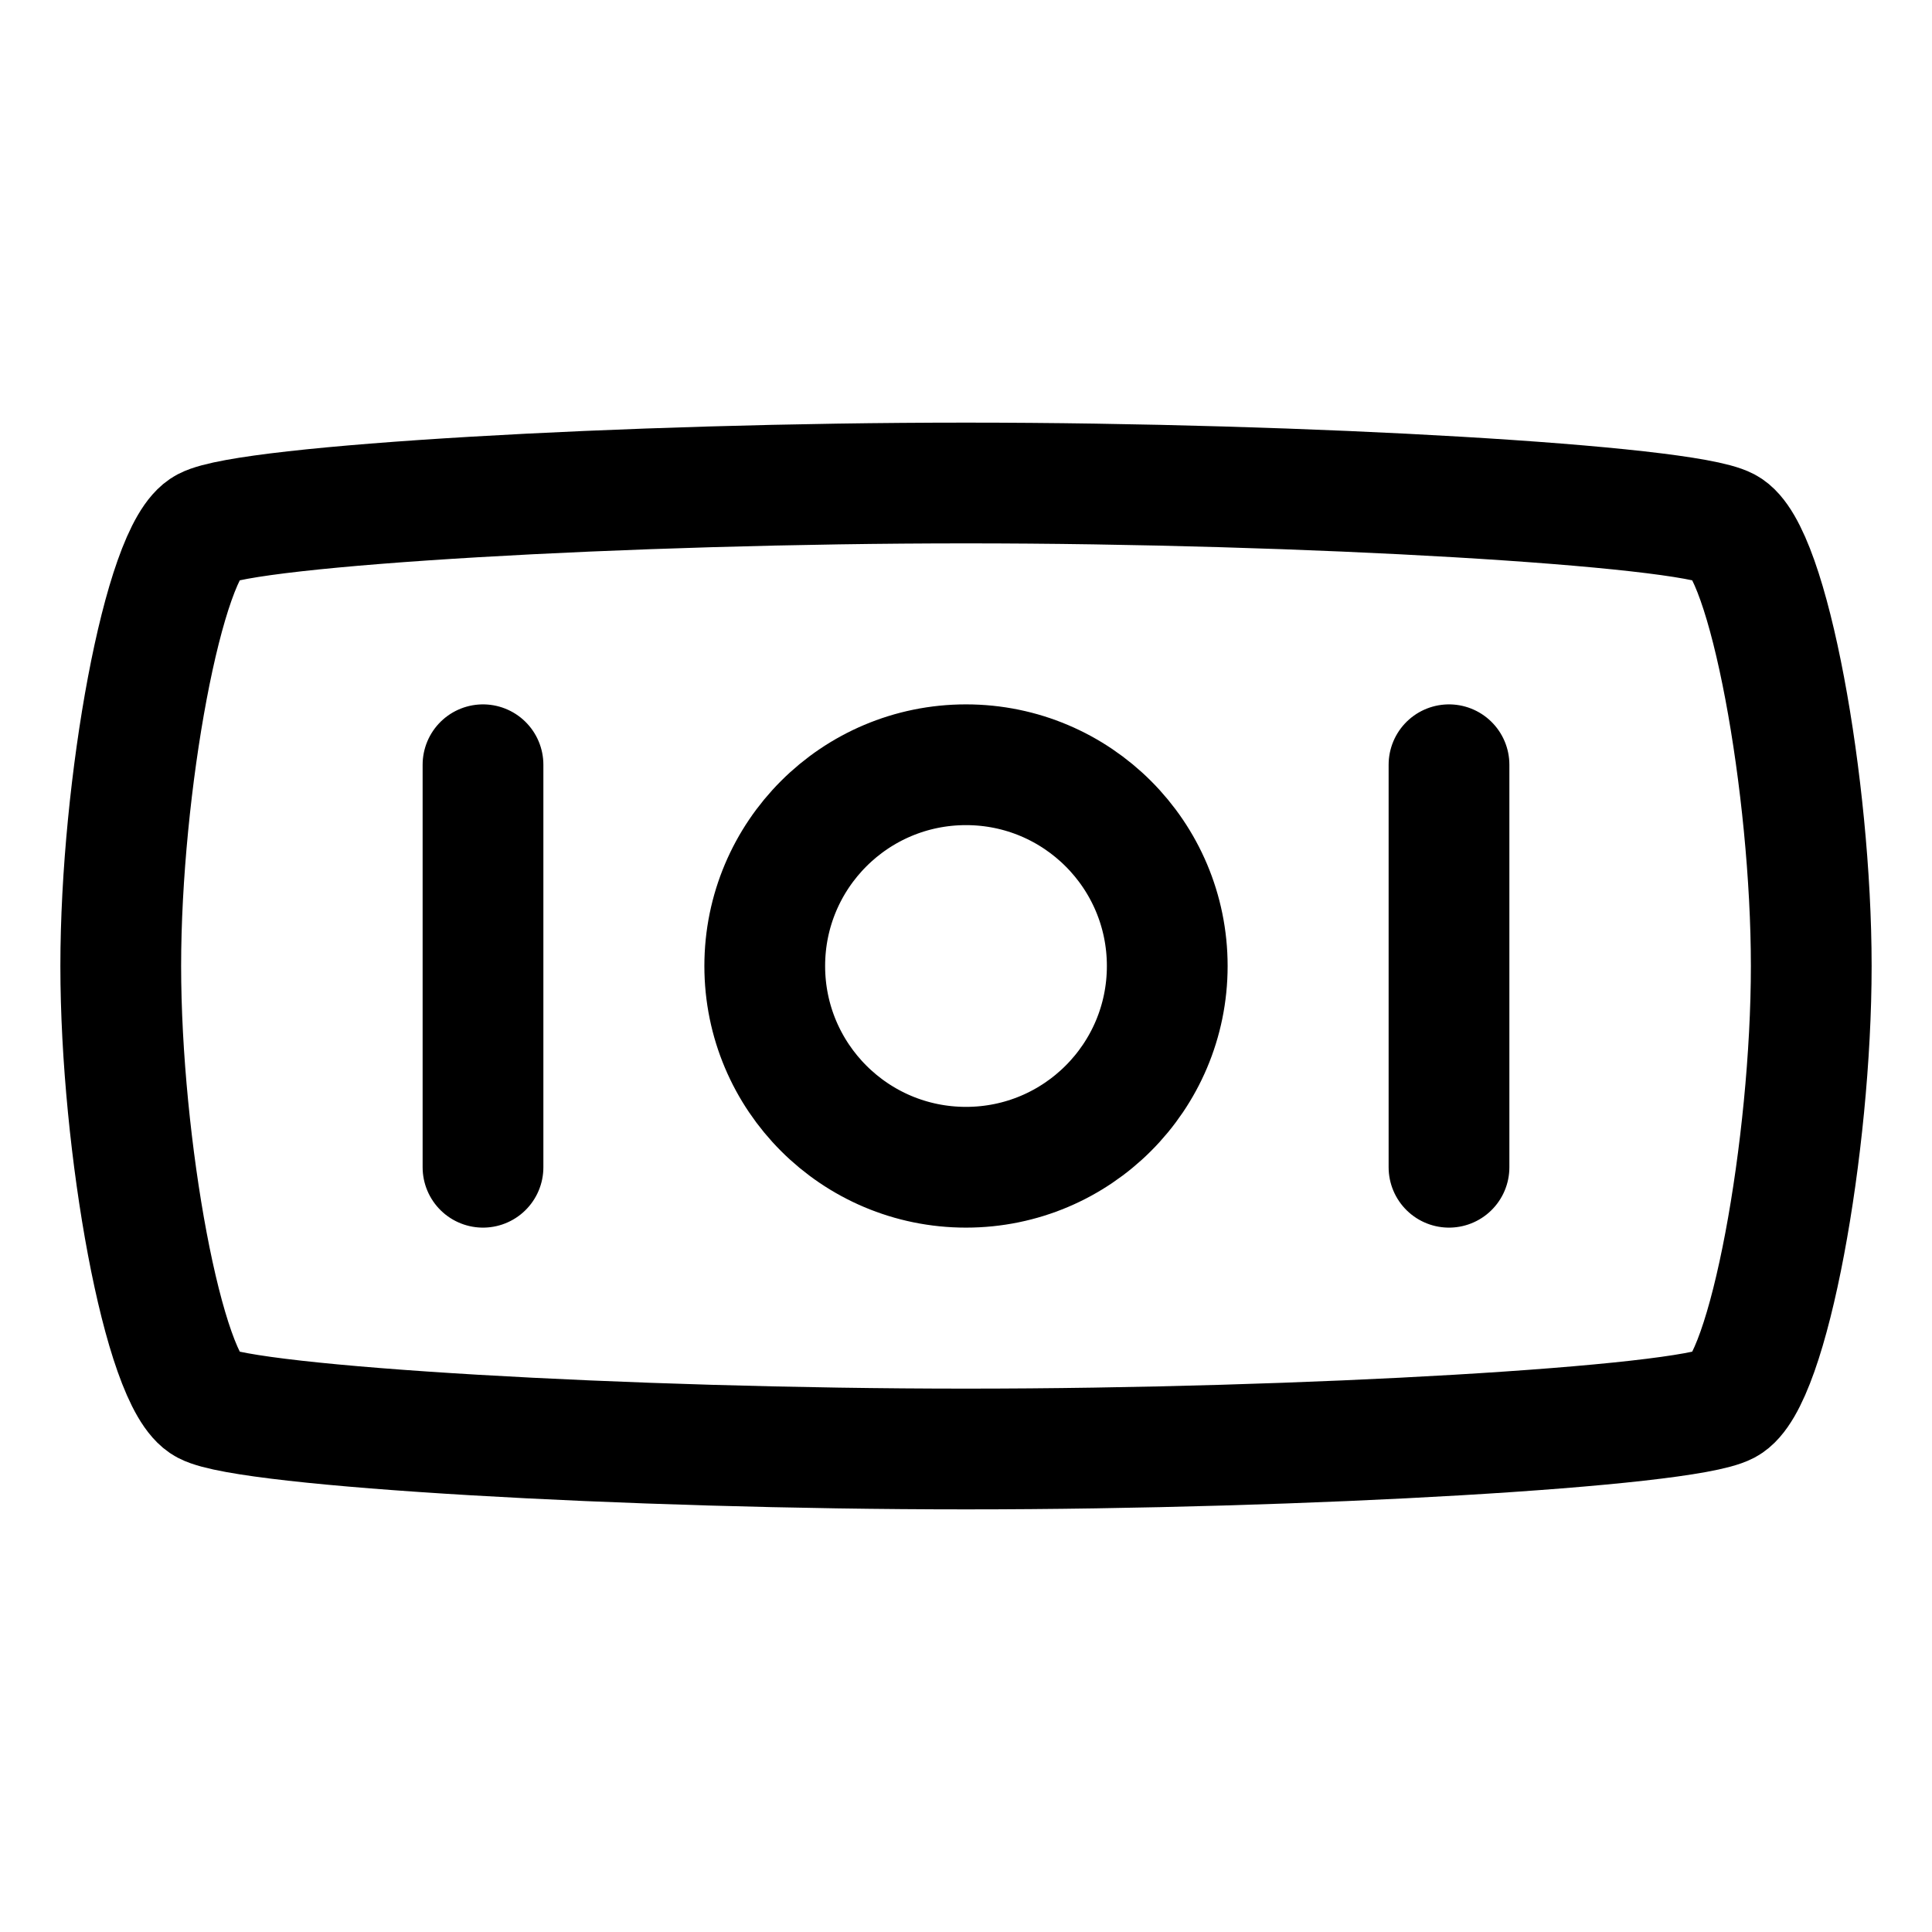
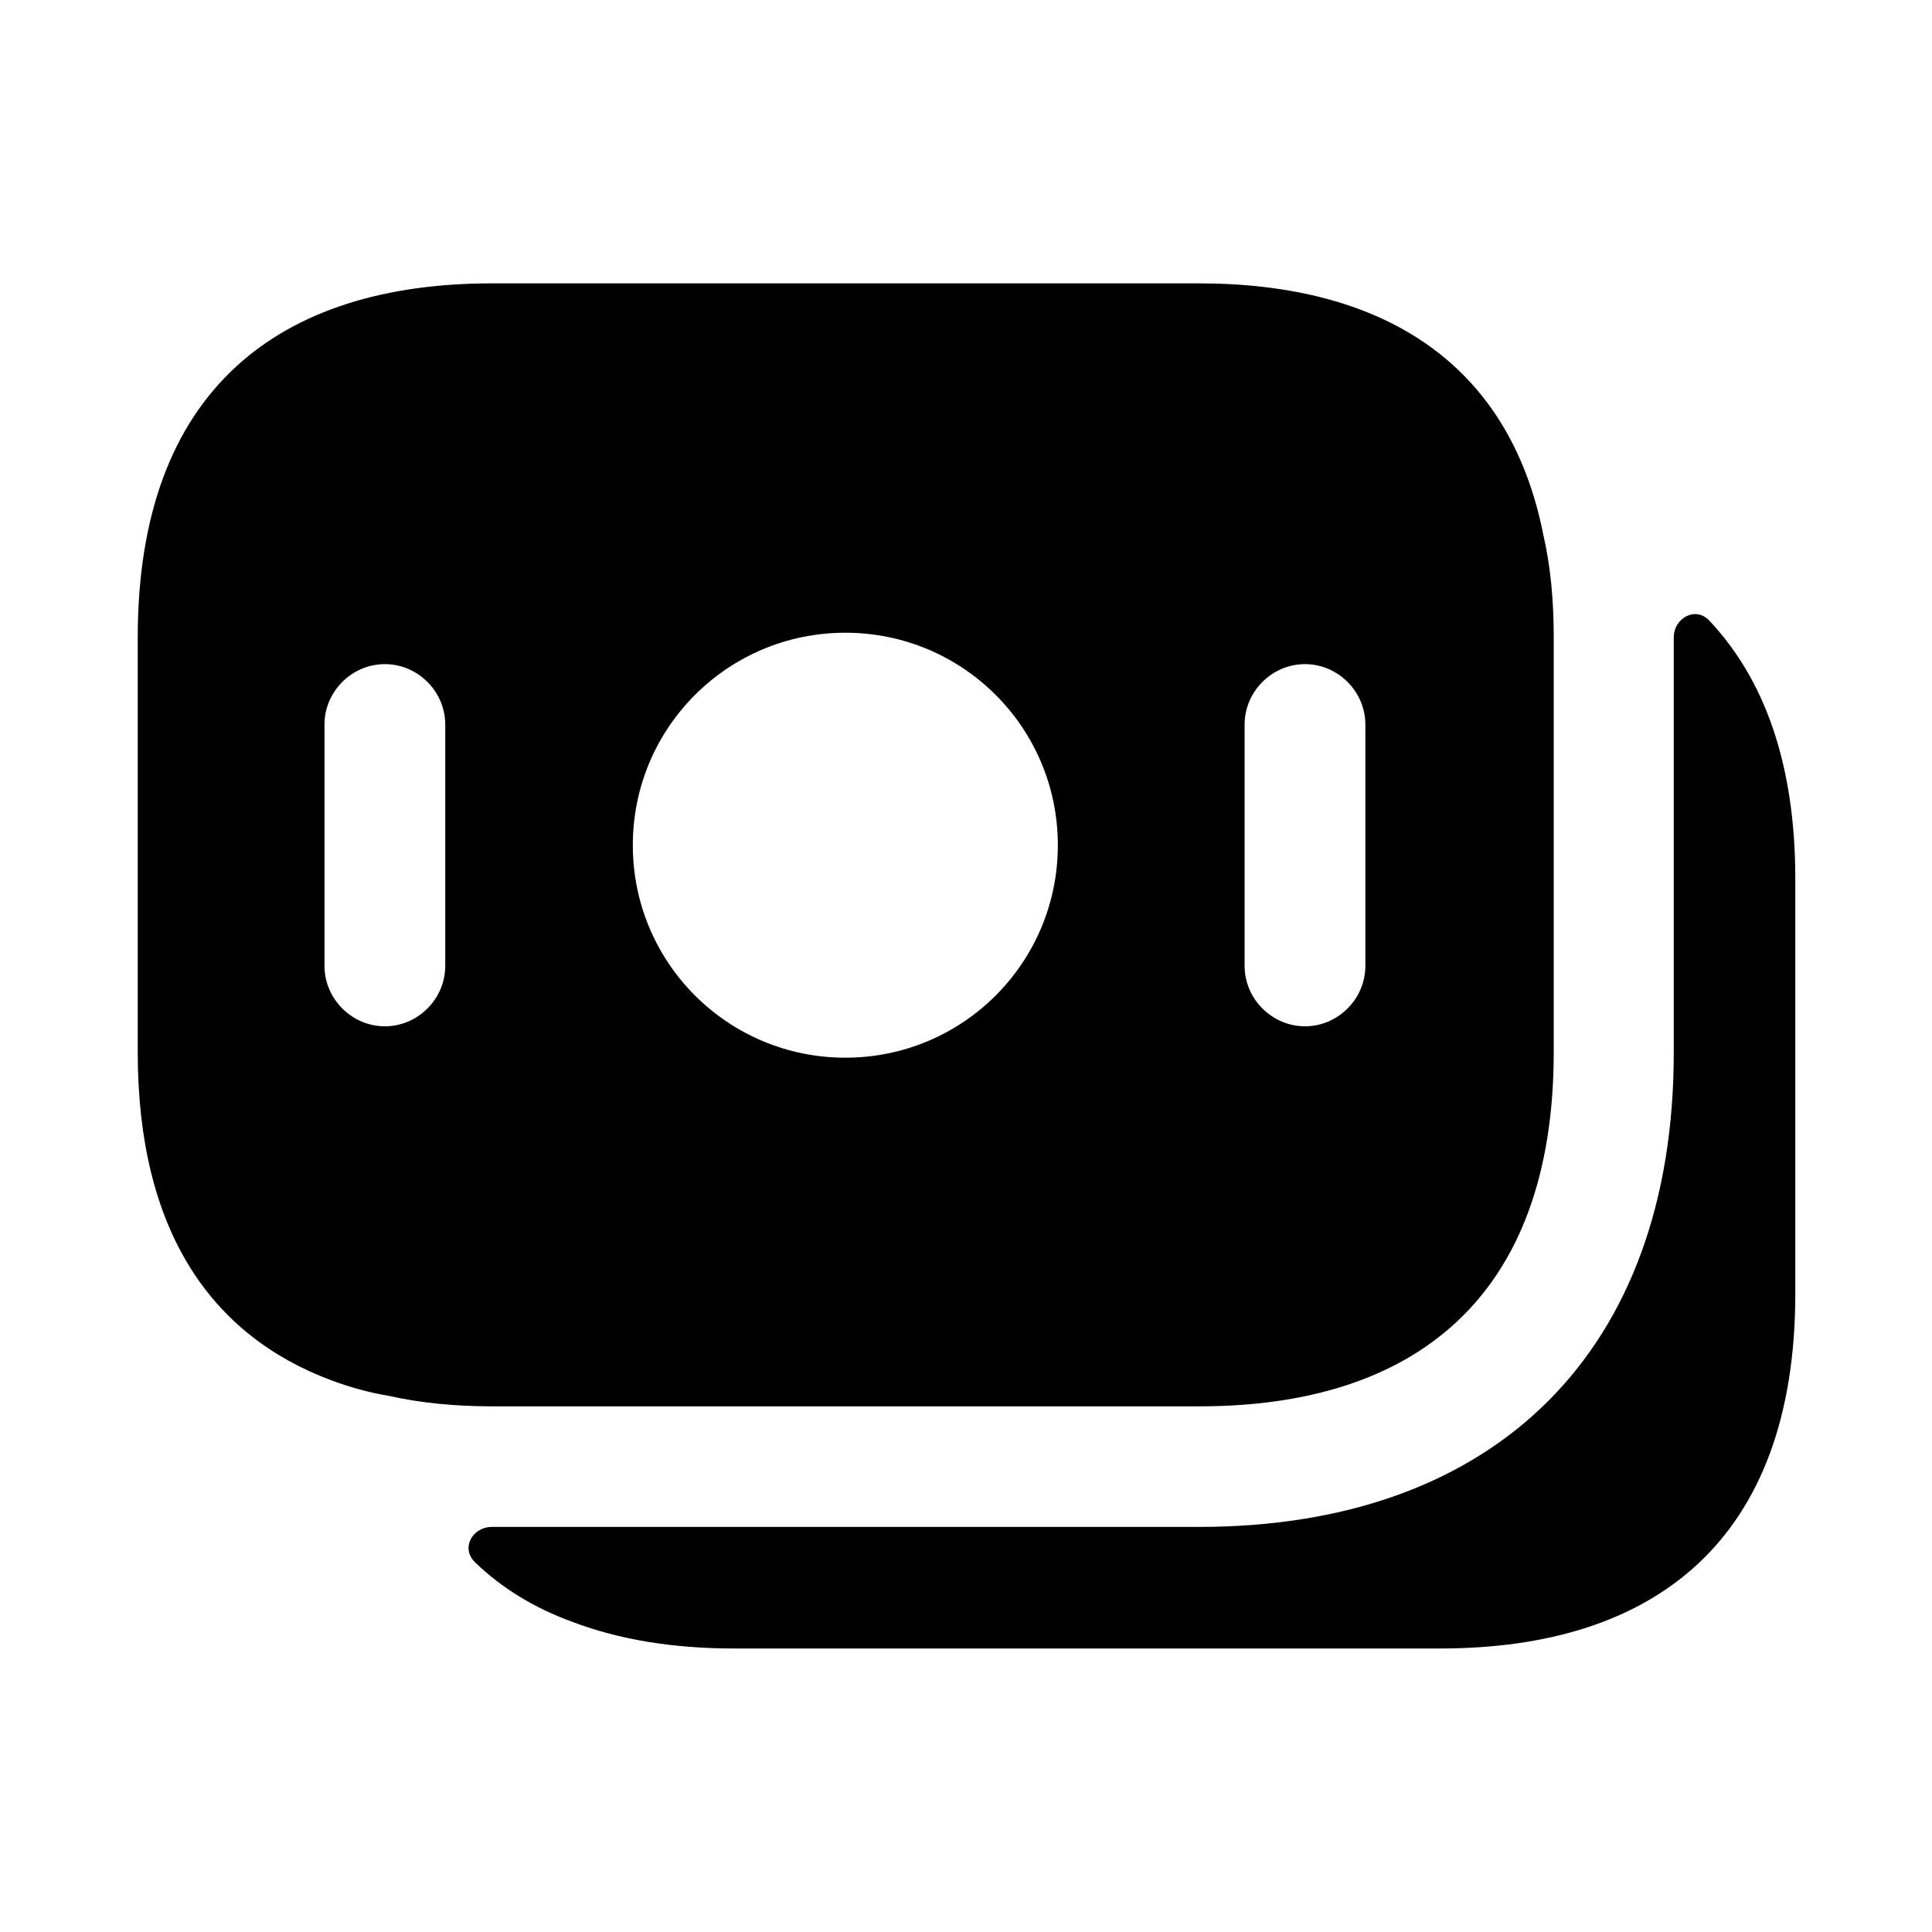
- <svg xmlns="http://www.w3.org/2000/svg" viewBox="0 0 24 24" fill="none">
-   <path d="M6 9.5V14.5M18 9.5V14.5M2.556 6.556C3.083 6.278 7.778 6 12 6C16.222 6 20.917 6.278 21.444 6.556C21.972 6.833 22.5 9.778 22.5 12C22.5 14.222 21.972 17.167 21.444 17.444C20.917 17.722 16.222 18 12 18C7.778 18 3.083 17.722 2.556 17.444C2.028 17.167 1.5 14.222 1.5 12C1.5 9.778 2.028 6.833 2.556 6.556ZM14.5 12C14.5 13.381 13.381 14.5 12 14.5C10.619 14.5 9.5 13.381 9.5 12C9.5 10.619 10.619 9.5 12 9.5C13.381 9.5 14.5 10.619 14.5 12Z" stroke="currentColor" stroke-width="1.5" stroke-linecap="round" stroke-linejoin="round" />
+ <svg xmlns="http://www.w3.org/2000/svg" width="800px" height="800px" viewBox="0 0 24 24" fill="none">
+   <path d="M19.171 6.64C18.741 4.47 17.131 3.52 14.891 3.52H6.111C3.471 3.52 1.711 4.84 1.711 7.92V13.069C1.711 15.29 2.621 16.59 4.121 17.149C4.341 17.23 4.581 17.299 4.831 17.34C5.231 17.43 5.661 17.47 6.111 17.47H14.901C17.541 17.47 19.301 16.149 19.301 13.069V7.92C19.301 7.45 19.261 7.03 19.171 6.64ZM5.531 11.999C5.531 12.409 5.191 12.749 4.781 12.749C4.371 12.749 4.031 12.409 4.031 11.999V9C4.031 8.59 4.371 8.25 4.781 8.25C5.191 8.25 5.531 8.59 5.531 9V11.999ZM10.501 13.139C9.041 13.139 7.861 11.96 7.861 10.499C7.861 9.04 9.041 7.86 10.501 7.86C11.961 7.86 13.141 9.04 13.141 10.499C13.141 11.96 11.961 13.139 10.501 13.139ZM16.961 11.999C16.961 12.409 16.621 12.749 16.211 12.749C15.801 12.749 15.461 12.409 15.461 11.999V9C15.461 8.59 15.801 8.25 16.211 8.25C16.621 8.25 16.961 8.59 16.961 9V11.999Z" fill="currentColor" />
+   <path d="M22.302 10.918V16.068C22.302 19.148 20.542 20.478 17.892 20.478H9.112C8.362 20.478 7.692 20.368 7.112 20.148C6.642 19.978 6.232 19.728 5.902 19.408C5.722 19.238 5.862 18.968 6.112 18.968H14.892C18.592 18.968 20.792 16.768 20.792 13.078V7.918C20.792 7.678 21.062 7.528 21.232 7.708C21.912 8.428 22.302 9.478 22.302 10.918Z" fill="currentColor" />
</svg>
